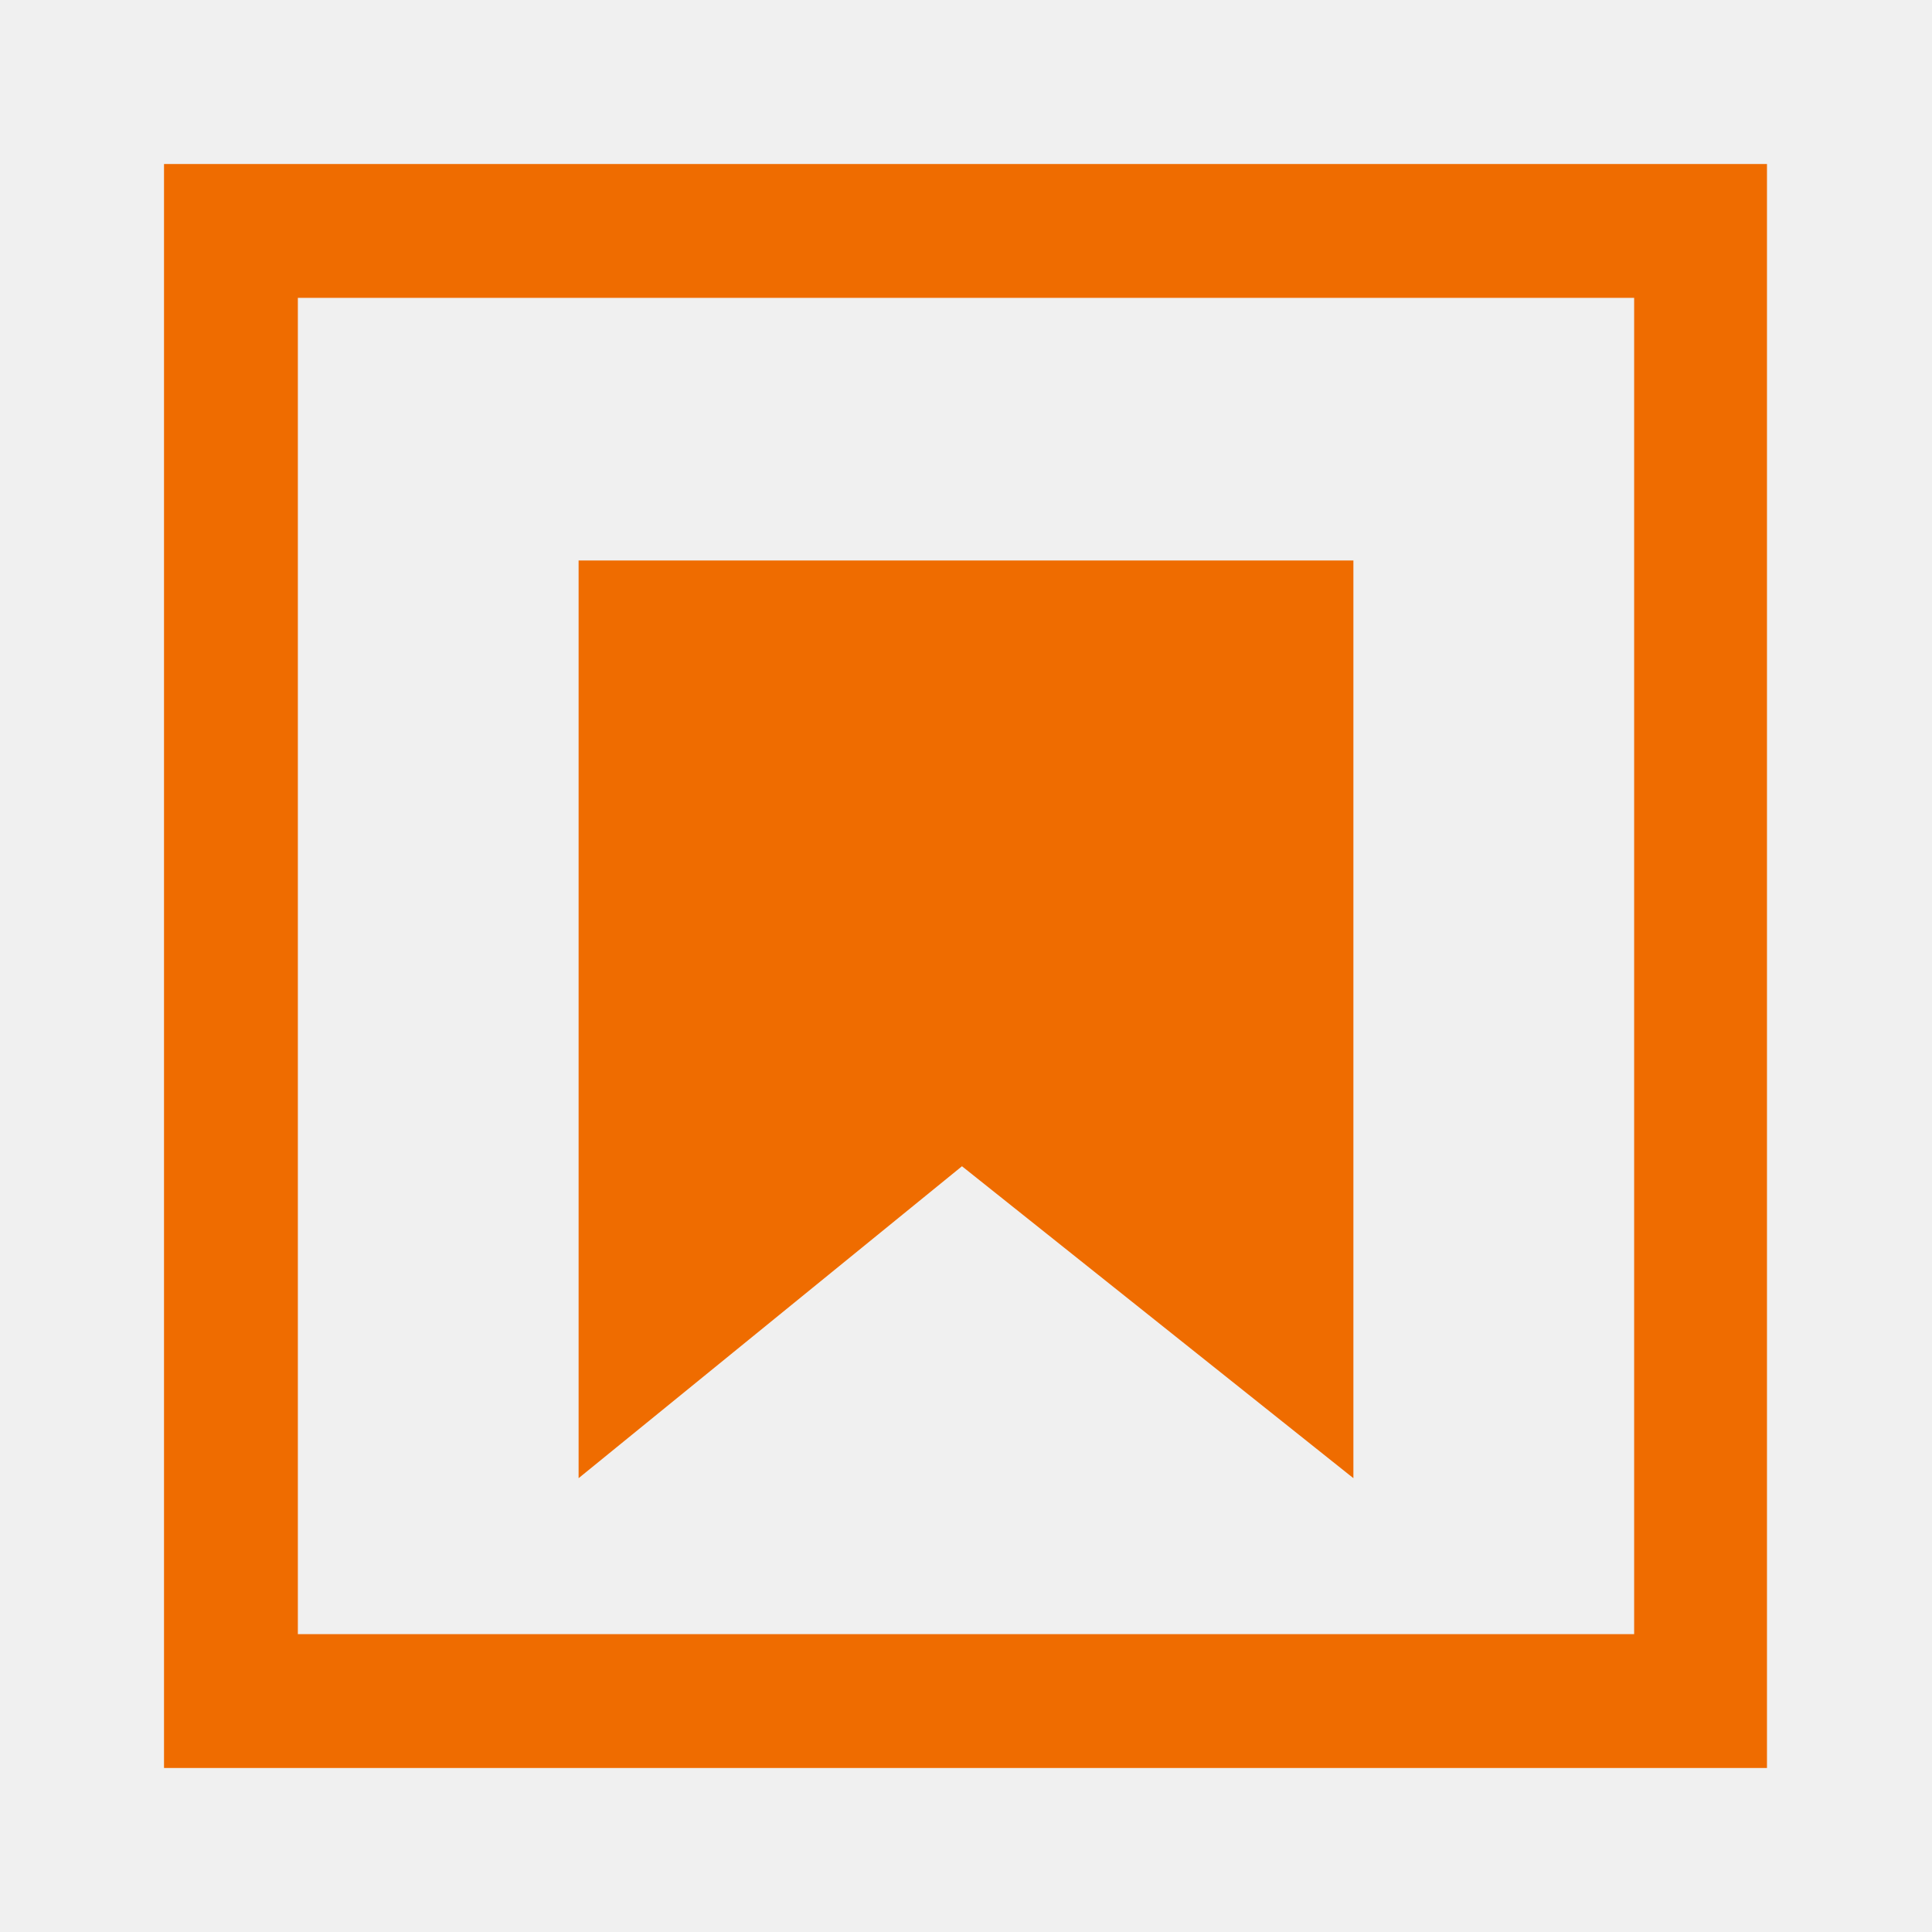
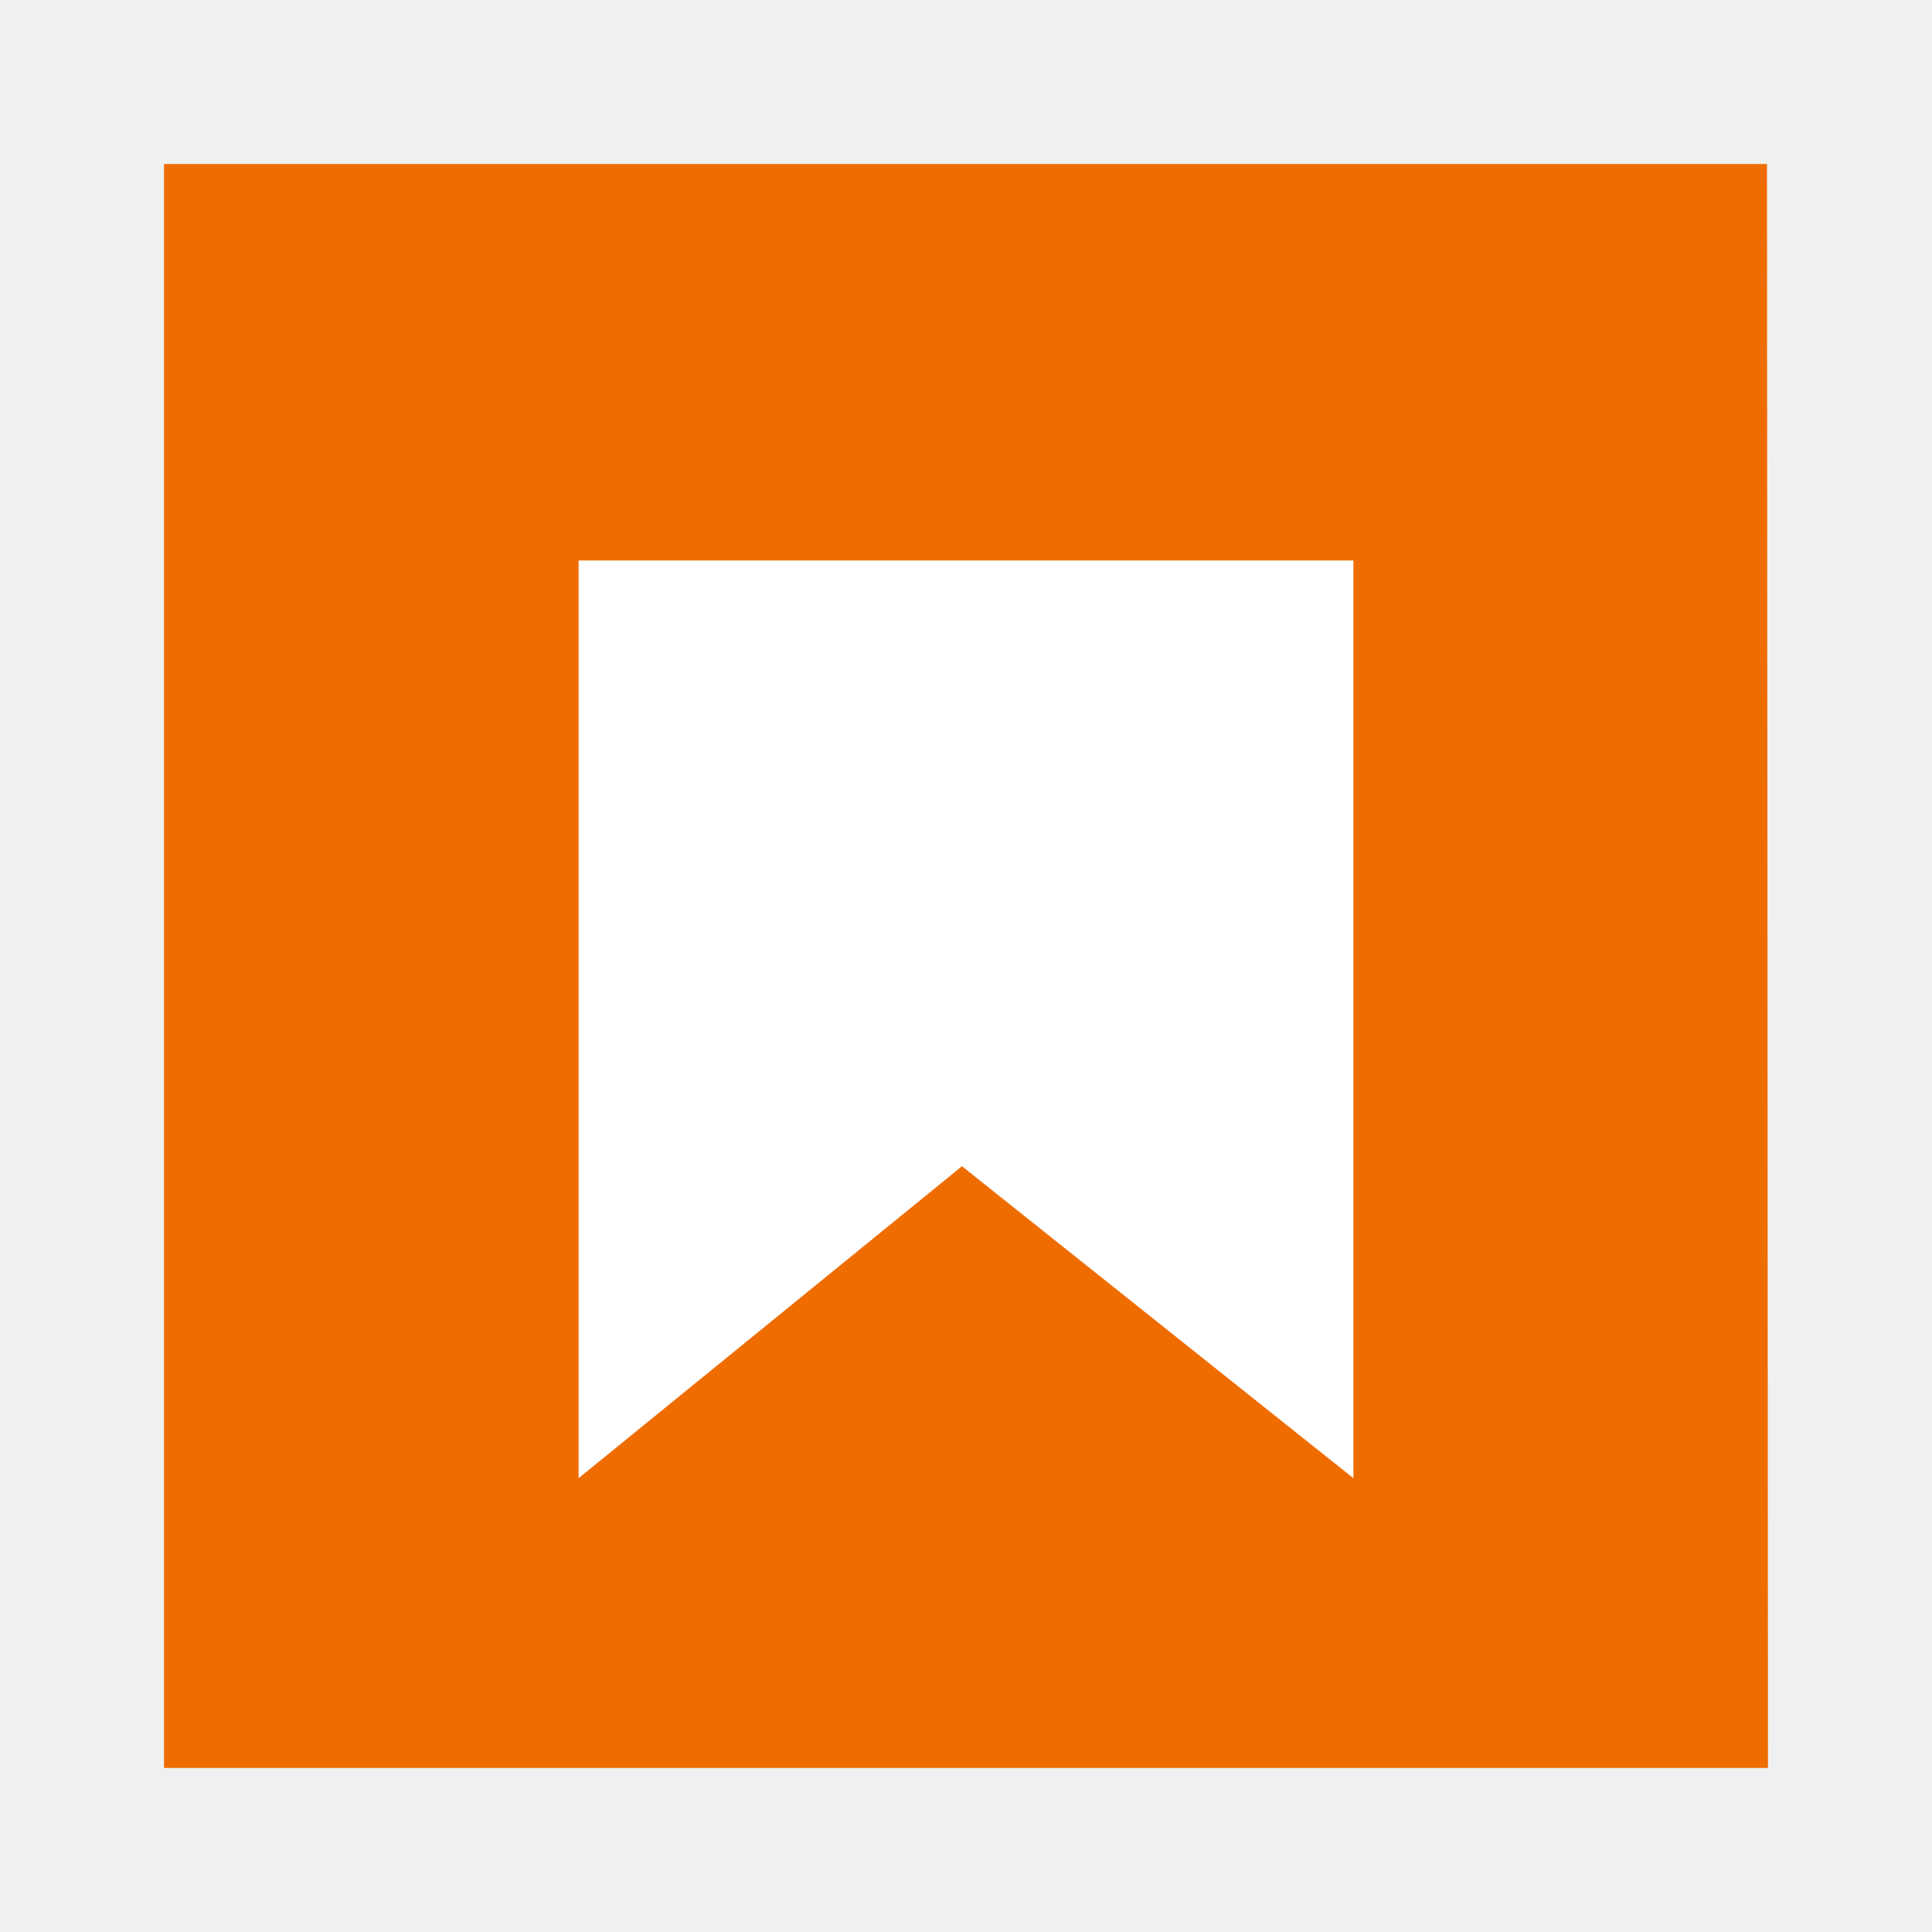
<svg xmlns="http://www.w3.org/2000/svg" version="1.1" id="Layer_1" x="0px" y="0px" viewBox="0 0 192 192" style="enable-background:new 0 0 192 192;" xml:space="preserve">
  <style type="text/css">
- 	.st0{fill:#EF6C00;}
- 	.st1{fill:none;stroke:#FFFFFF;stroke-width:1.4;stroke-miterlimit:10;}
+ 	.st0{fill:none;stroke:#FFFFFF;stroke-width:1.4;stroke-miterlimit:10;}
+ 	.st1{fill:#EF6C00;}
+ 	.st2{fill:#FFFFFF;}
</style>
-   <polygon class="st0" points="134.5,146.9 95.6,115.9 57.5,146.9 57.5,55.7 134.5,55.7 " />
-   <path class="st1" d="M77.9,155.8" />
-   <path class="st1" d="M77.9,29.2" />
-   <path class="st0" d="M175.7,175.7H16.3V16.3h159.3V175.7z M29.6,162.4h132.8V29.6H29.6V162.4z" />
+   <path class="st0" d="M77.9,155.8" />
+   <path class="st0" d="M77.9,29.2" />
+   <path class="st1" d="M175.7,175.7H16.3V16.3h159.3L175.7,175.7L175.7,175.7z" />
+   <polygon class="st2" points="134.5,146.9 95.6,115.9 57.5,146.9 57.5,55.7 134.5,55.7 " />
</svg>
